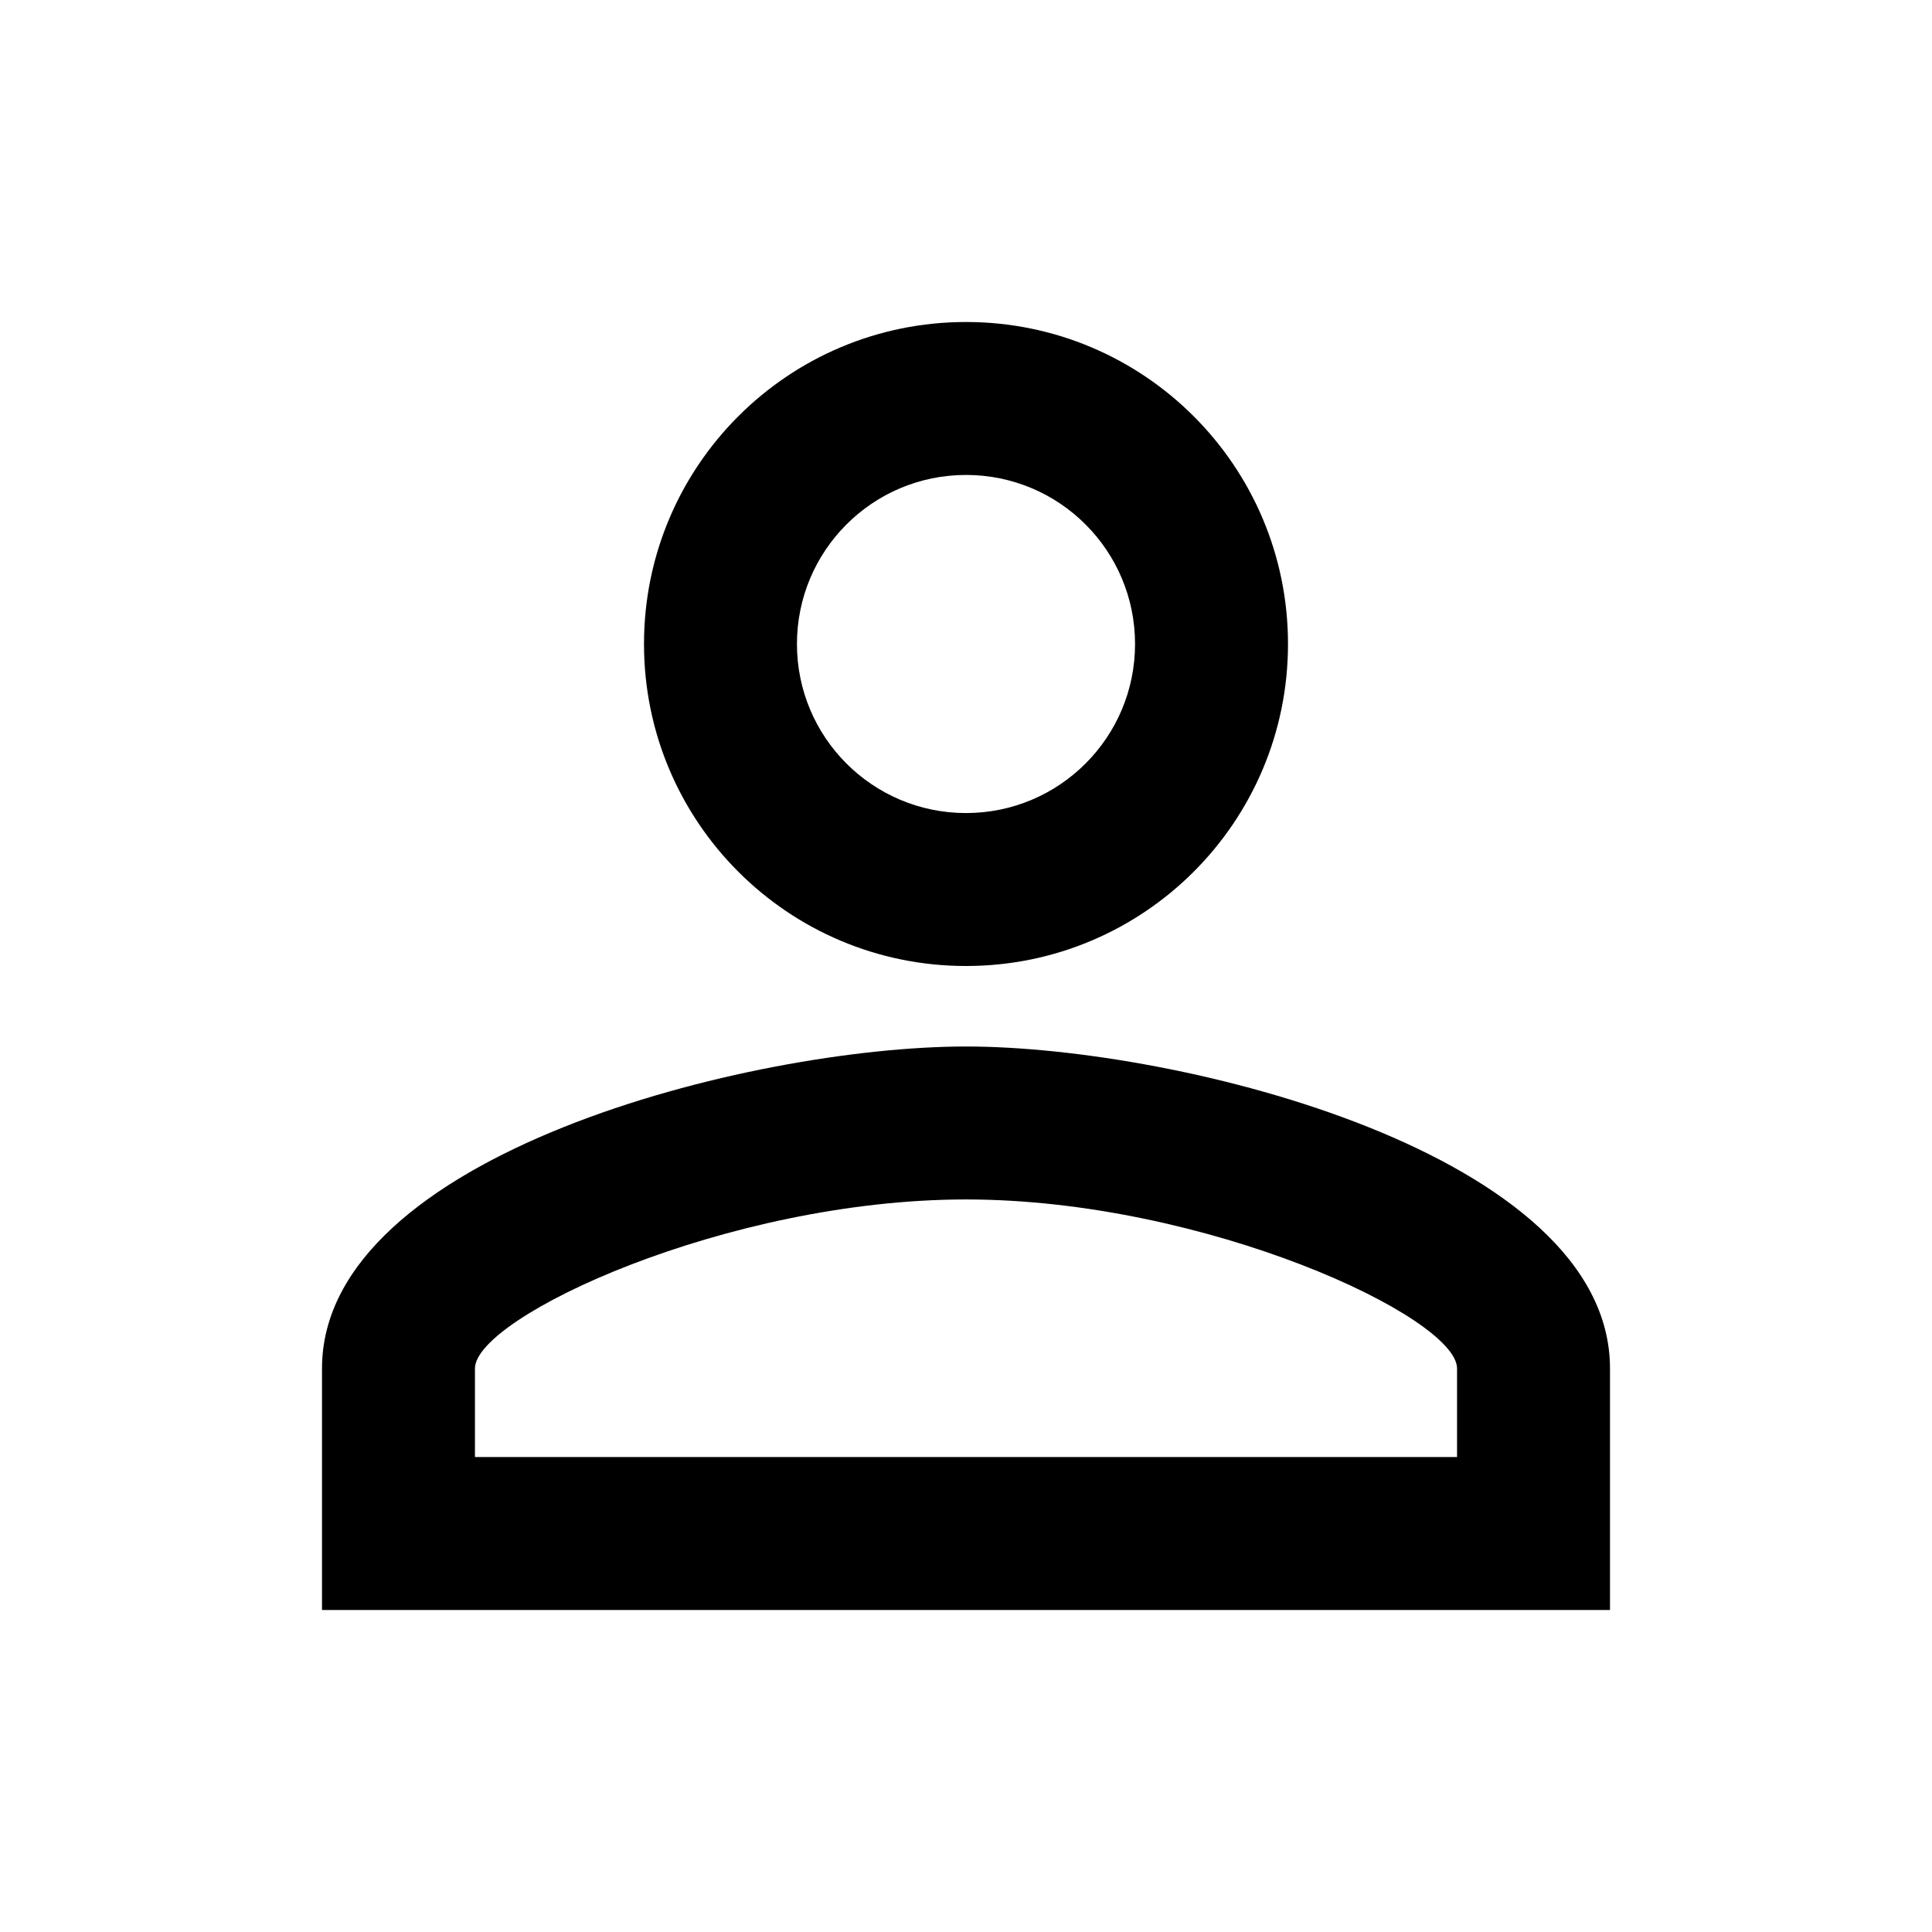
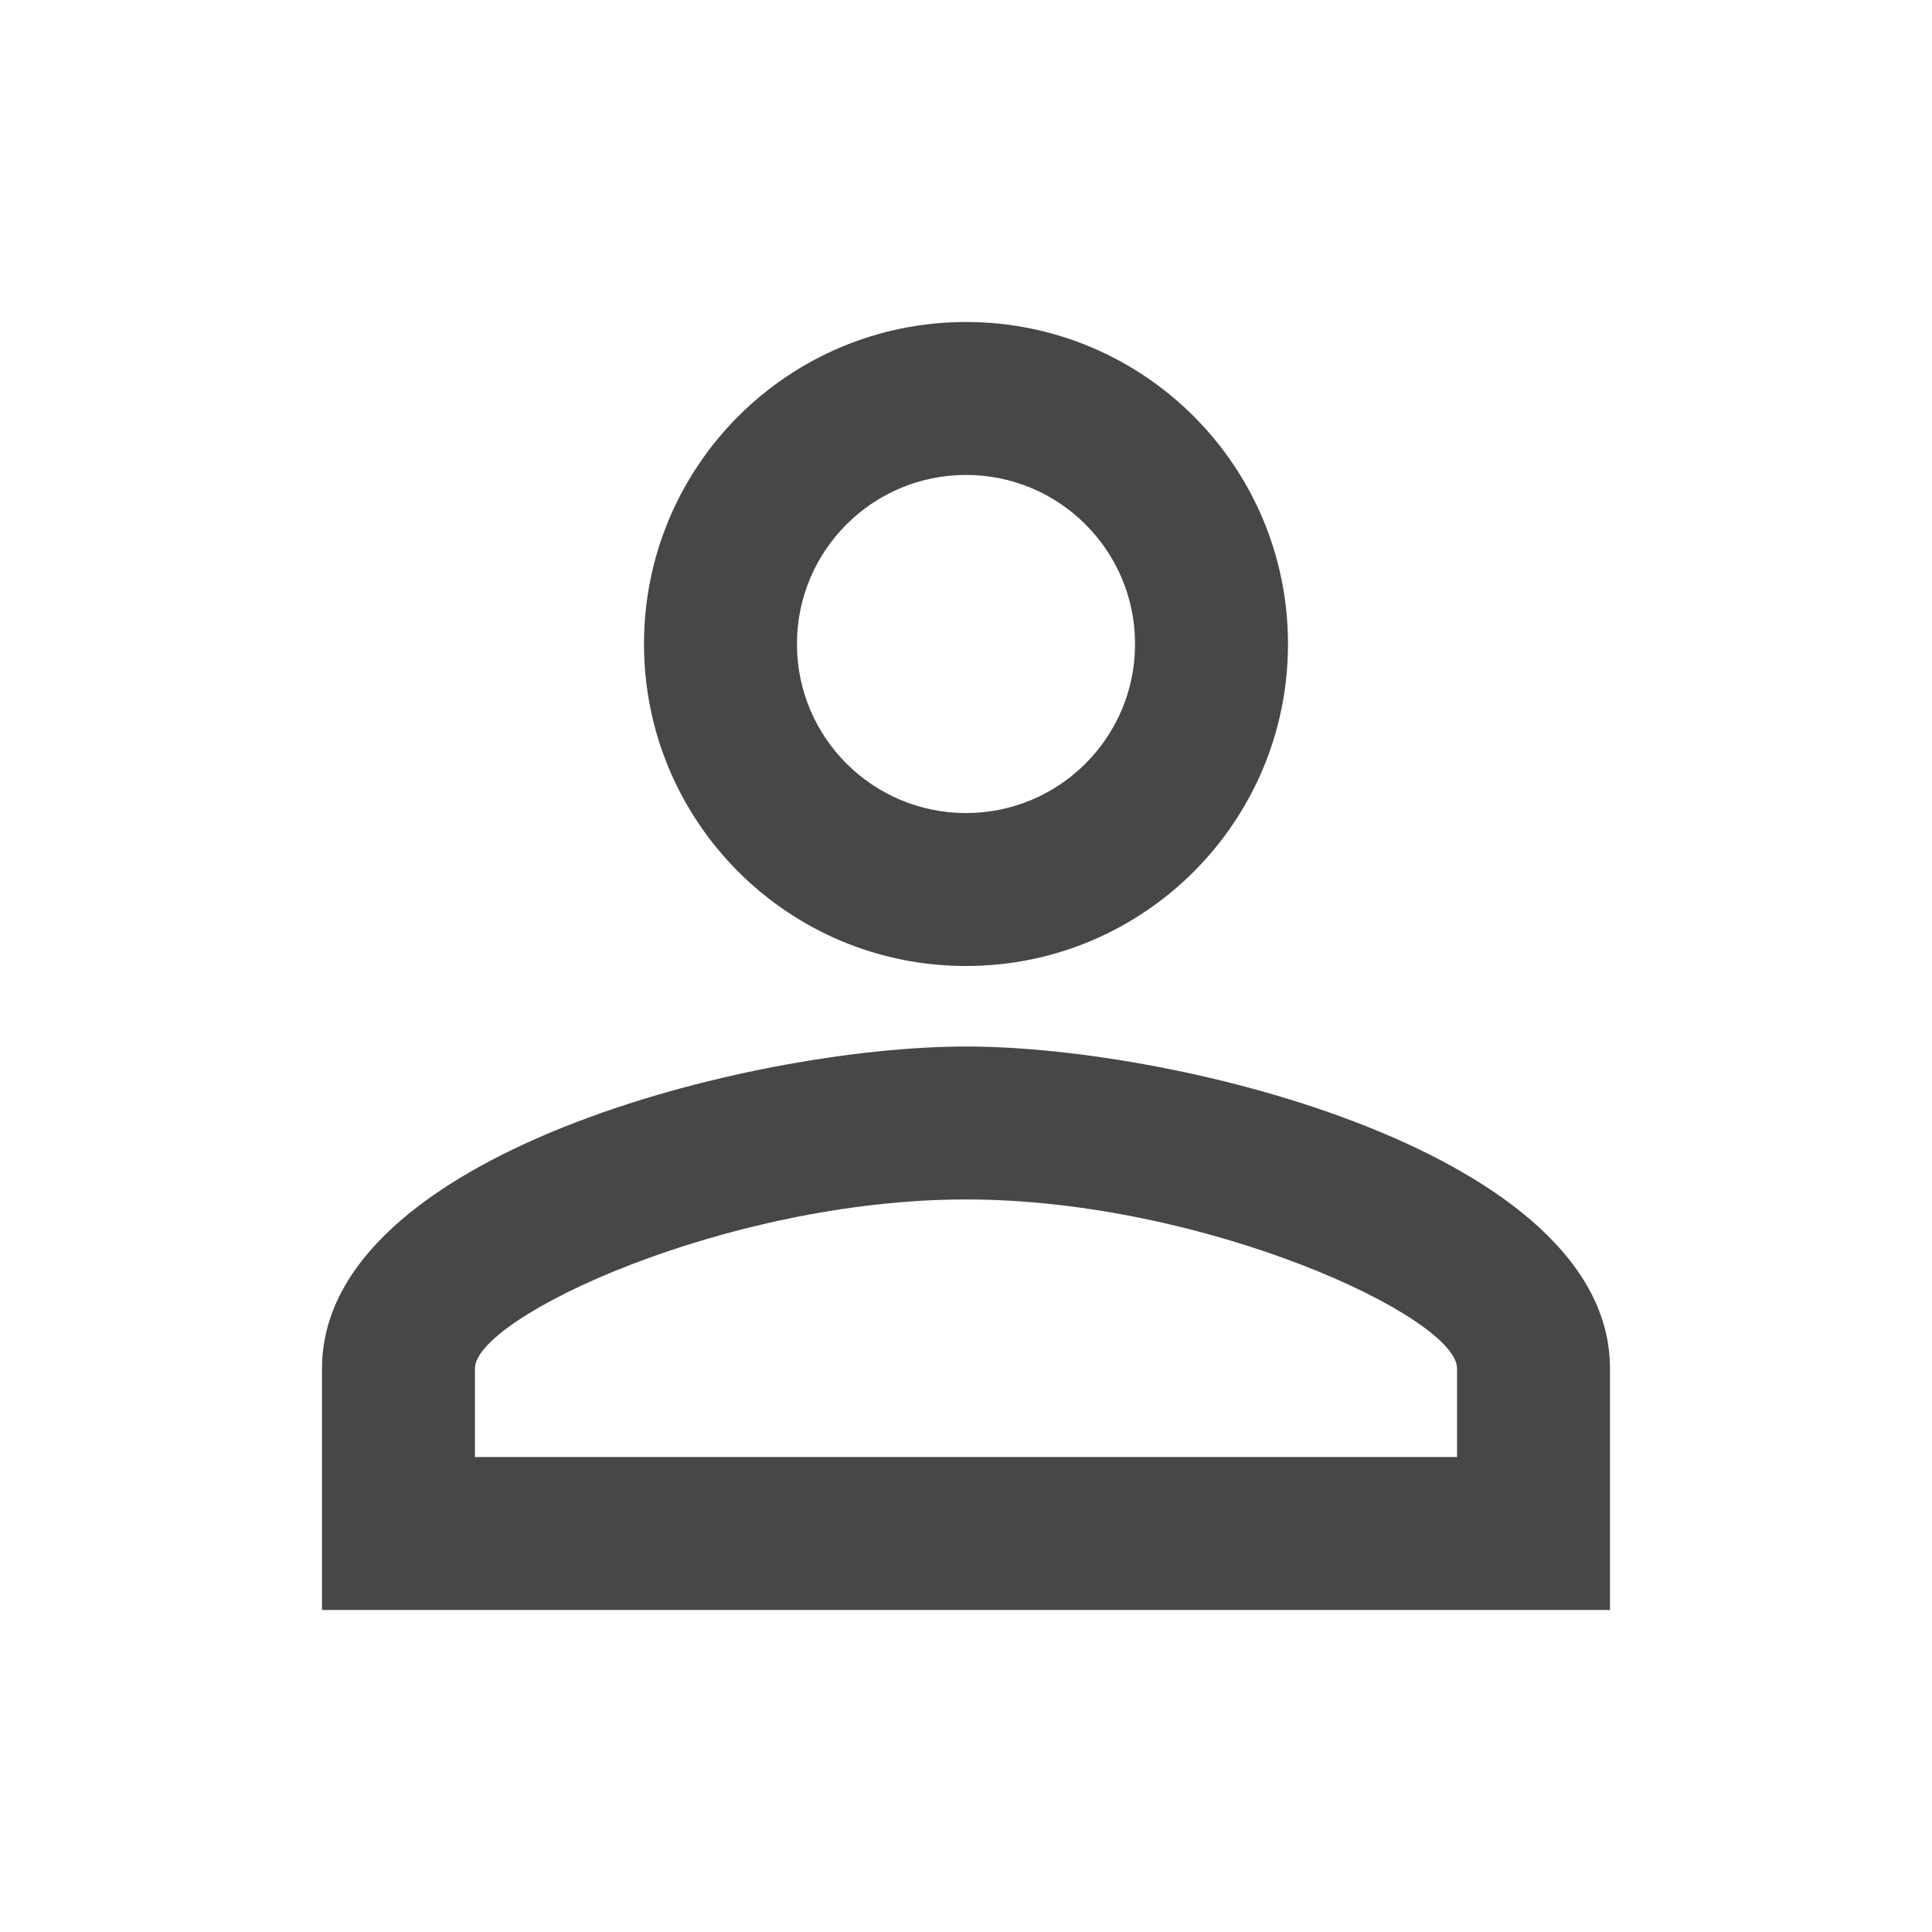
- <svg xmlns="http://www.w3.org/2000/svg" fill="#000000" height="24" viewBox="0 0 24 24" width="24">
+ <svg xmlns="http://www.w3.org/2000/svg" fill="#474747" height="24" viewBox="0 0 24 24" width="24">
  <path d="M12 5.9c1.16 0 2.1.94 2.1 2.1s-.94 2.1-2.1 2.1S9.9 9.16 9.9 8s.94-2.1 2.1-2.1m0 9c2.97 0 6.1 1.46 6.1 2.1v1.1H5.9V17c0-.64 3.13-2.1 6.1-2.1M12 4C9.79 4 8 5.79 8 8s1.79 4 4 4 4-1.79 4-4-1.79-4-4-4zm0 9c-2.67 0-8 1.34-8 4v3h16v-3c0-2.66-5.33-4-8-4z" />
  <path d="M0 0h24v24H0z" fill="none" />
</svg>
